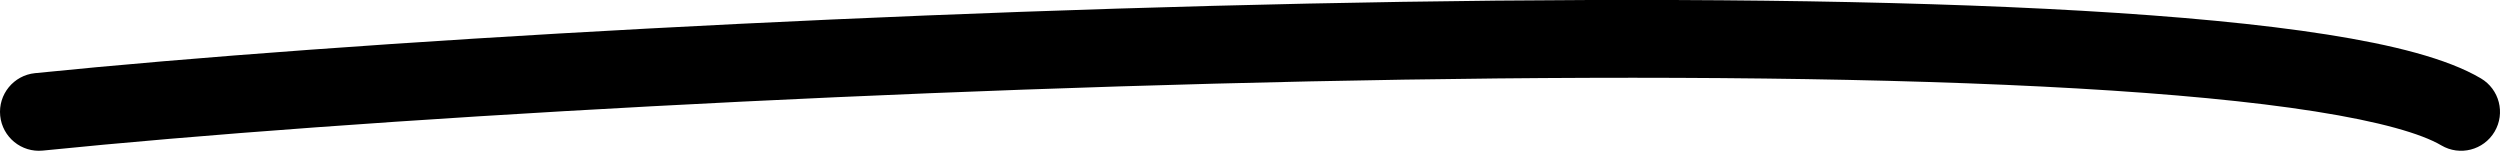
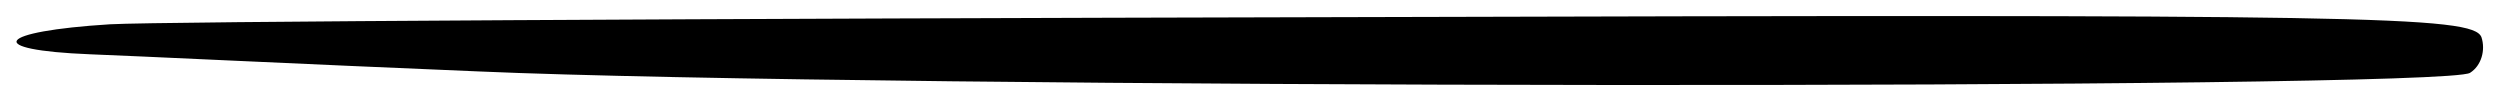
- <svg xmlns="http://www.w3.org/2000/svg" width="257" height="16" viewBox="0 0 257 16" fill="none">
-   <path fill-rule="evenodd" clip-rule="evenodd" d="M144.313 8.187C92.899 8.998 36.266 12.244 4.404 15.48C2.206 15.703 0.244 14.102 0.02 11.905C-0.203 9.707 1.398 7.744 3.596 7.521C35.734 4.257 92.601 1.002 144.187 0.188C169.981 -0.219 194.528 -0.017 214.043 1.108C223.794 1.671 232.362 2.467 239.232 3.55C245.925 4.605 251.564 6.006 255.035 8.057C256.937 9.181 257.568 11.633 256.444 13.535C255.32 15.437 252.867 16.068 250.965 14.944C248.936 13.745 244.669 12.505 237.987 11.453C231.482 10.428 223.205 9.65 213.582 9.095C194.347 7.986 170.019 7.782 144.313 8.187Z" fill="black" />
+ <svg xmlns="http://www.w3.org/2000/svg" version="1.0" width="175pt" height="7pt" viewBox="0 0 175 7" preserveAspectRatio="xMidYMid meet">
+   <g transform="translate(0,7) scale(0.1,-0.1)" fill="#000000" stroke="none">
+     <path d="M77 53 c-80 -5 -89 -18 -14 -21 28 -1 151 -7 272 -12 274 -12 1375 -13 1394 -1 8 5 11 16 8 25 -6 15 -80 16 -799 14 -436 -1 -823 -3 -861 -5z" />
+   </g>
</svg>
